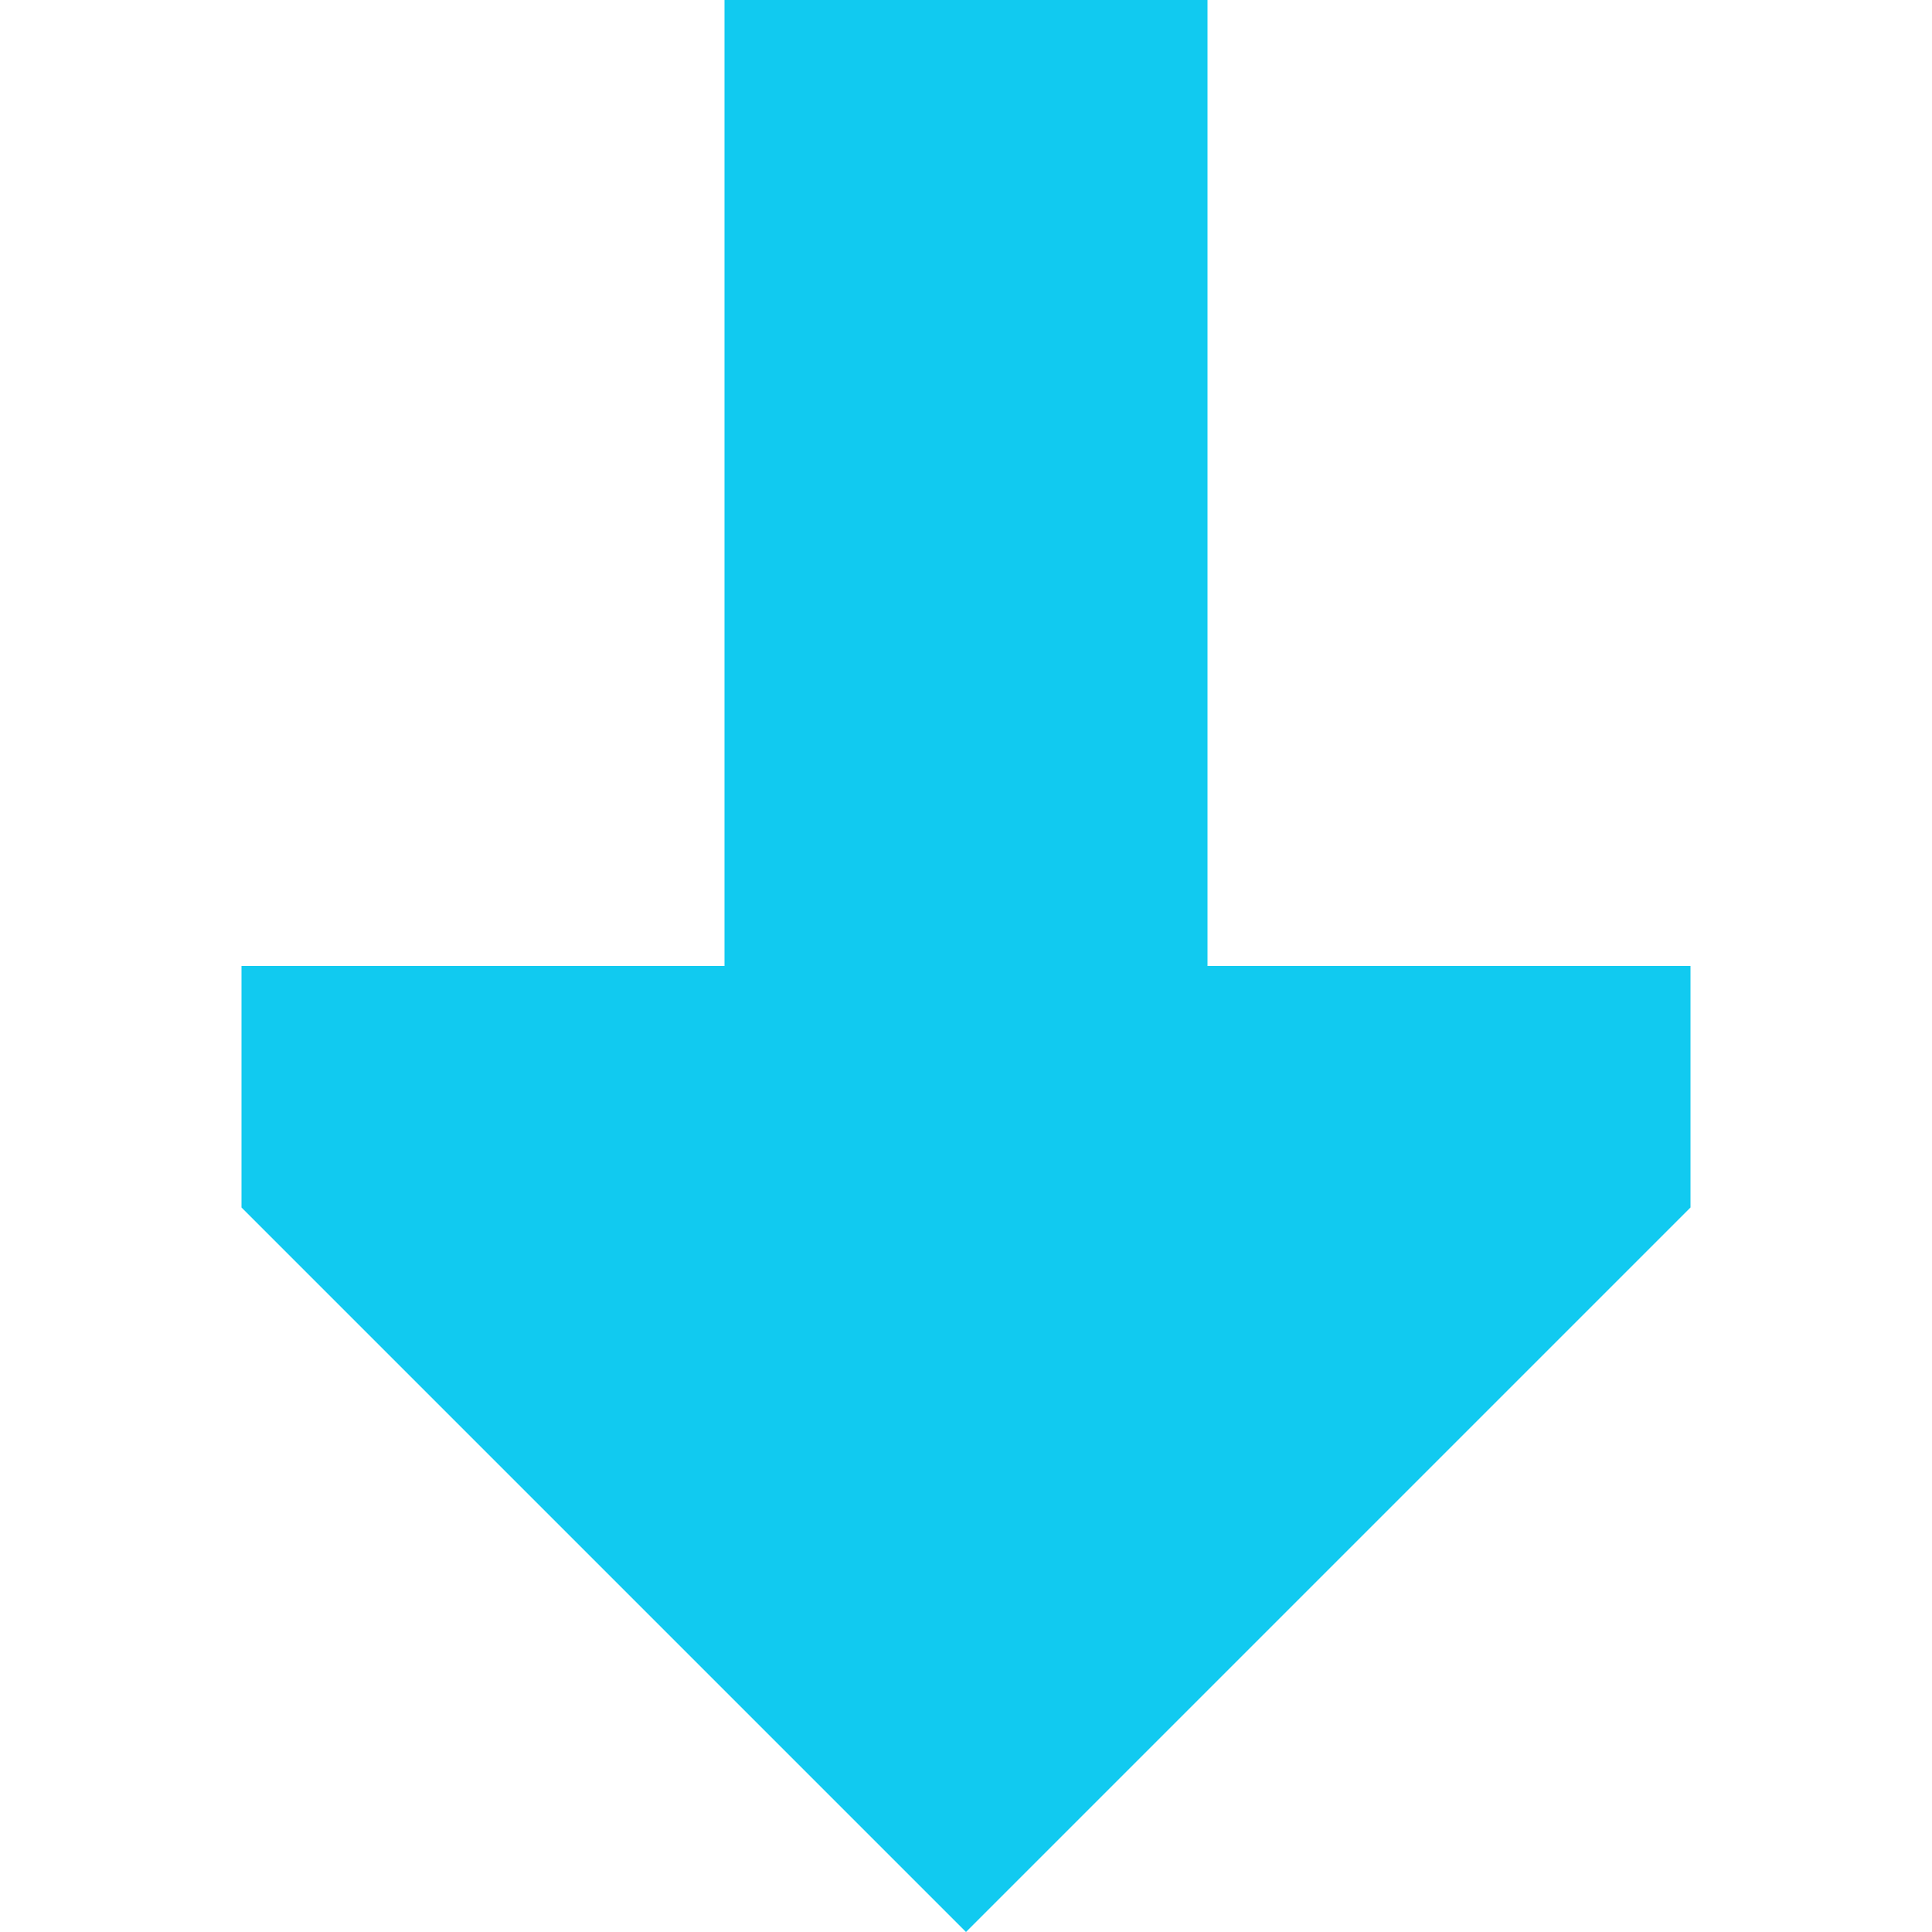
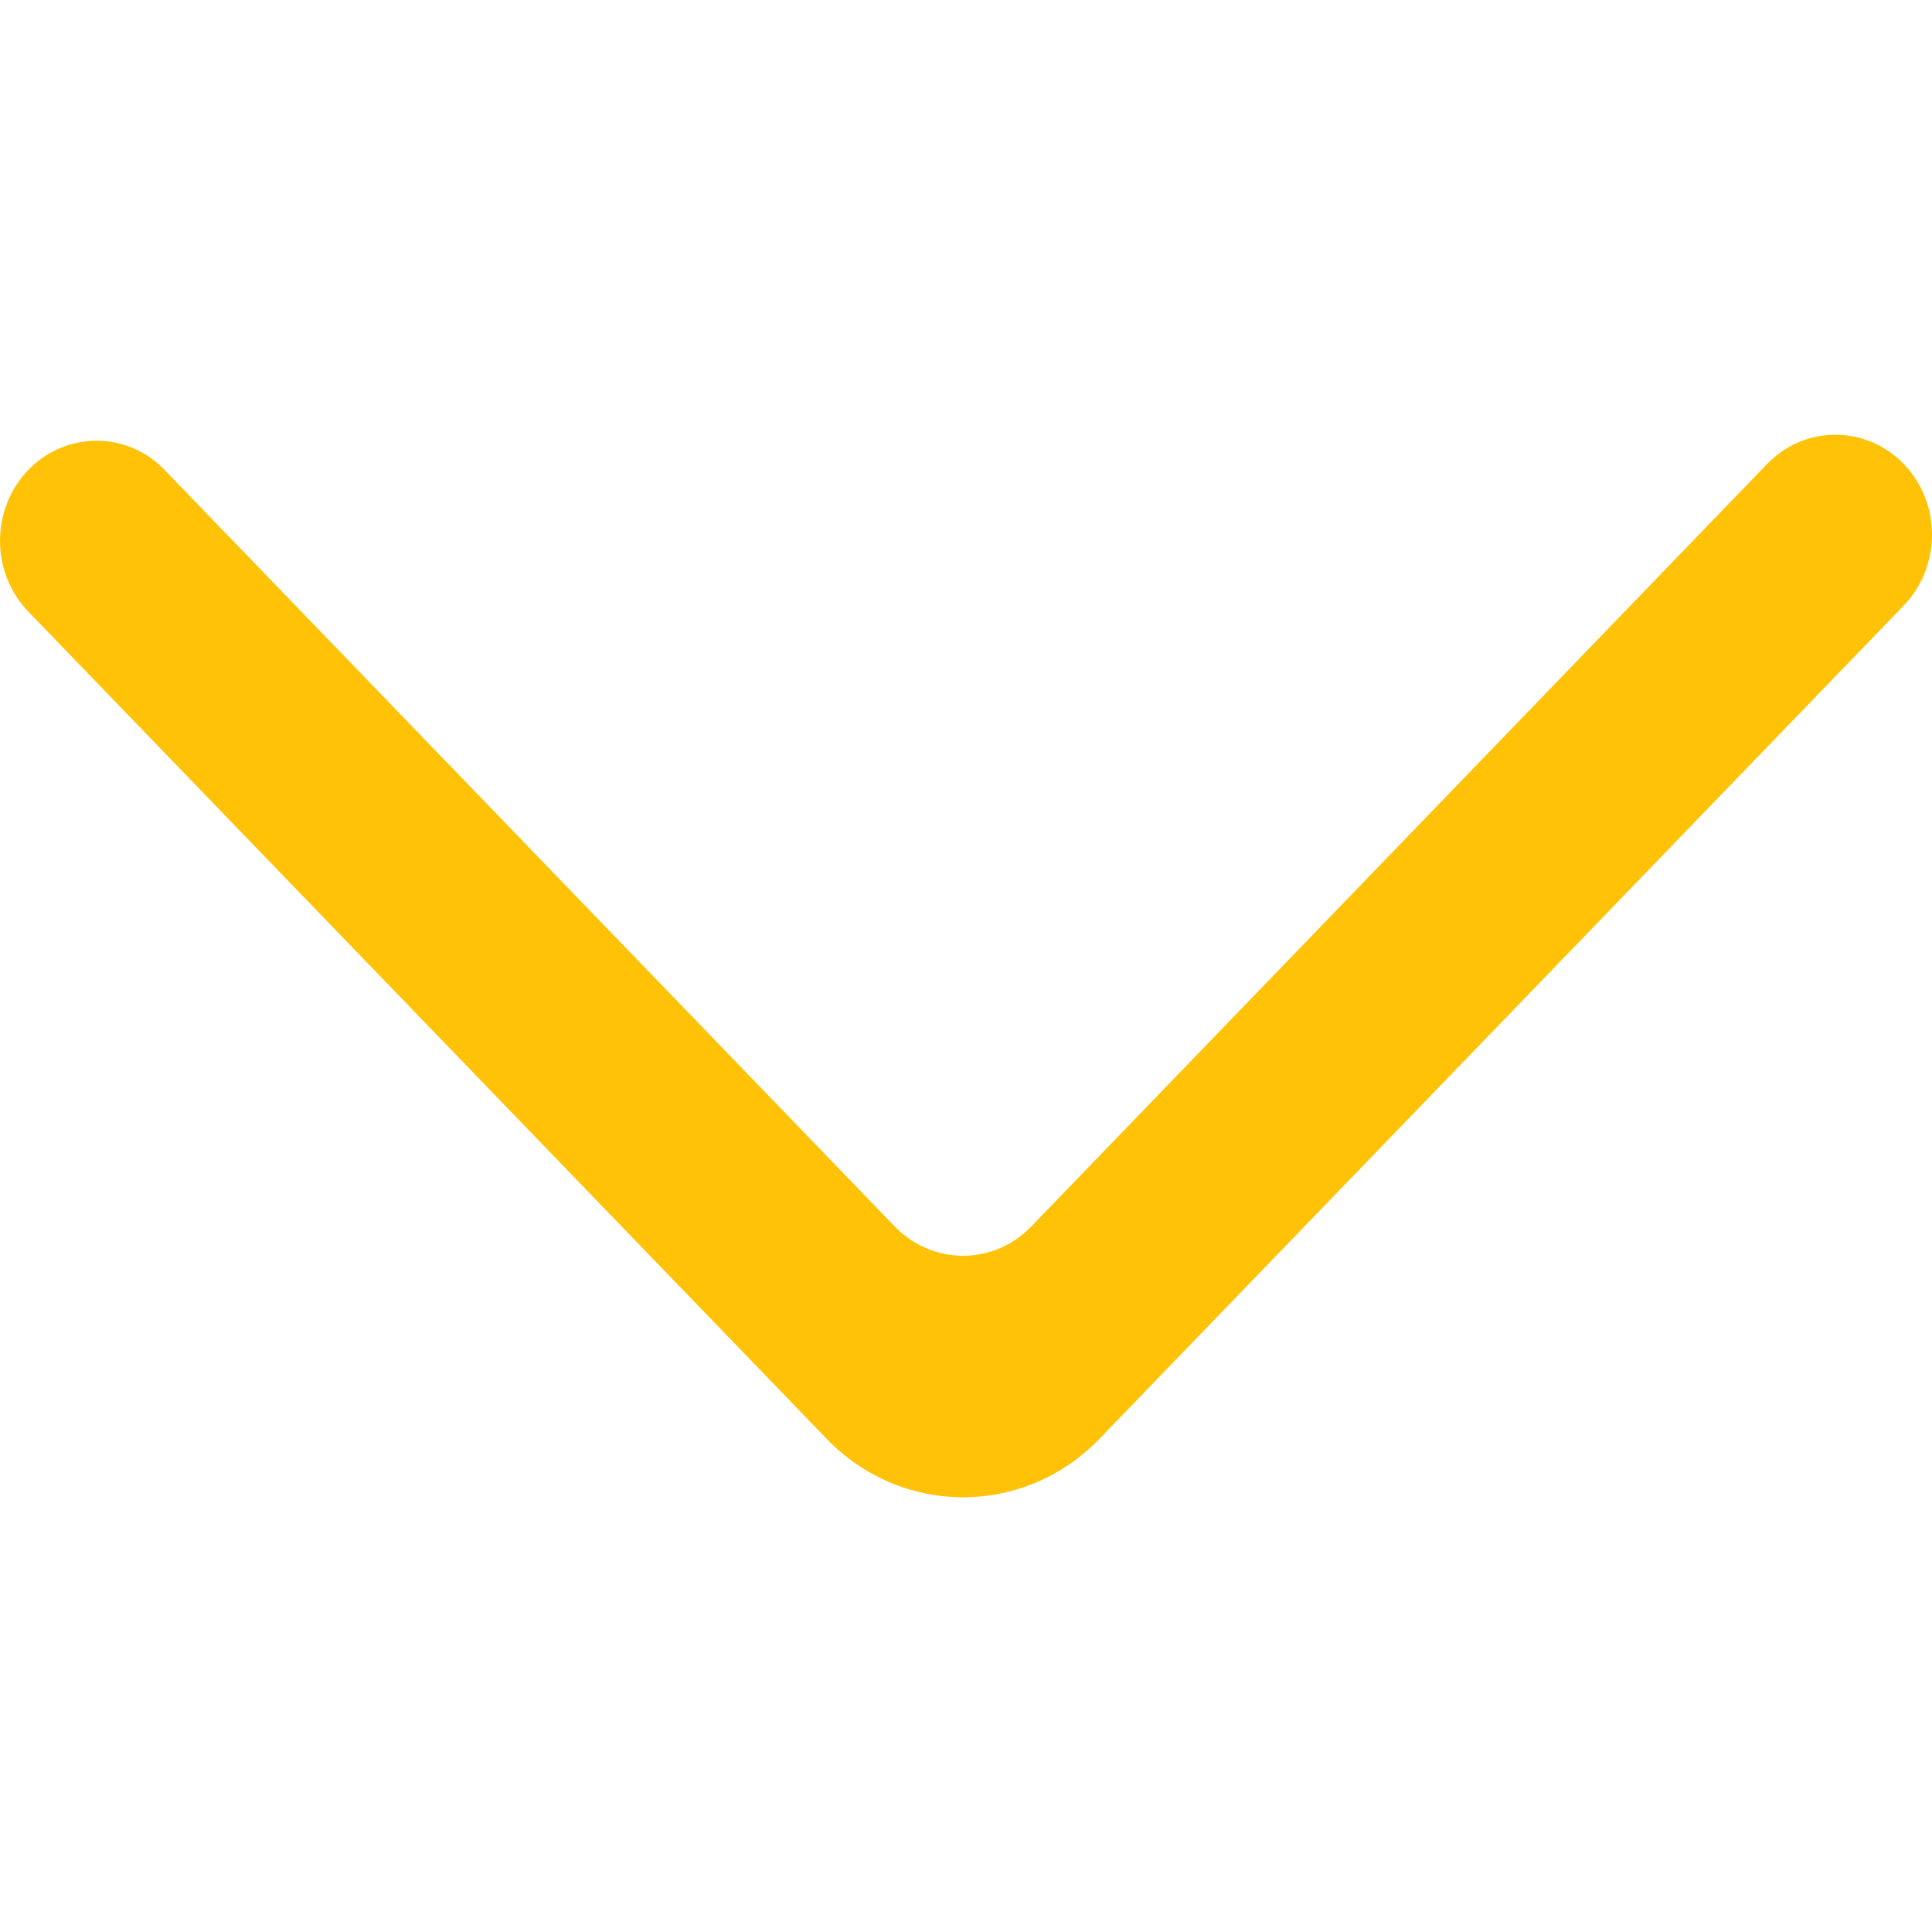
- <svg xmlns="http://www.w3.org/2000/svg" width="800px" height="800px" viewBox="0 0 16 16" fill="none">
+ <svg xmlns="http://www.w3.org/2000/svg" width="800px" height="800px" viewBox="0 -4.5 20 20" version="1.1" fill="#000000">
  <g id="SVGRepo_bgCarrier" stroke-width="0" />
  <g id="SVGRepo_tracerCarrier" stroke-linecap="round" stroke-linejoin="round" />
  <g id="SVGRepo_iconCarrier">
-     <path d="M10 8L14 8V10L8 16L2 10V8H6V0L10 4.76995e-08V8Z" fill="#11caf0" />
+     <defs> </defs>
+     <g id="Page-1" stroke="none" stroke-width="1" fill="none" fill-rule="evenodd">
+       <g id="Dribbble-Light-Preview" transform="translate(-220, -6684)" fill="#ffc207">
+         <g id="icons" transform="translate(56, 160)">
+           <path d="M164.292,6524.366 L164.292,6524.366 C163.903,6524.771 163.903,6525.426 164.292,6525.83 L172.556,6534.393 C173.336,6535.202 174.603,6535.202 175.383,6534.393 L183.708,6525.768 C184.093,6525.367 184.098,6524.72 183.718,6524.314 C183.329,6523.9 182.688,6523.895 182.293,6524.303 L174.676,6532.196 C174.286,6532.601 173.653,6532.601 173.262,6532.196 L165.705,6524.366 C165.316,6523.961 164.683,6523.961 164.292,6524.366" id="arrow_down-[#338]"> </path>
+         </g>
+       </g>
+     </g>
  </g>
</svg>
